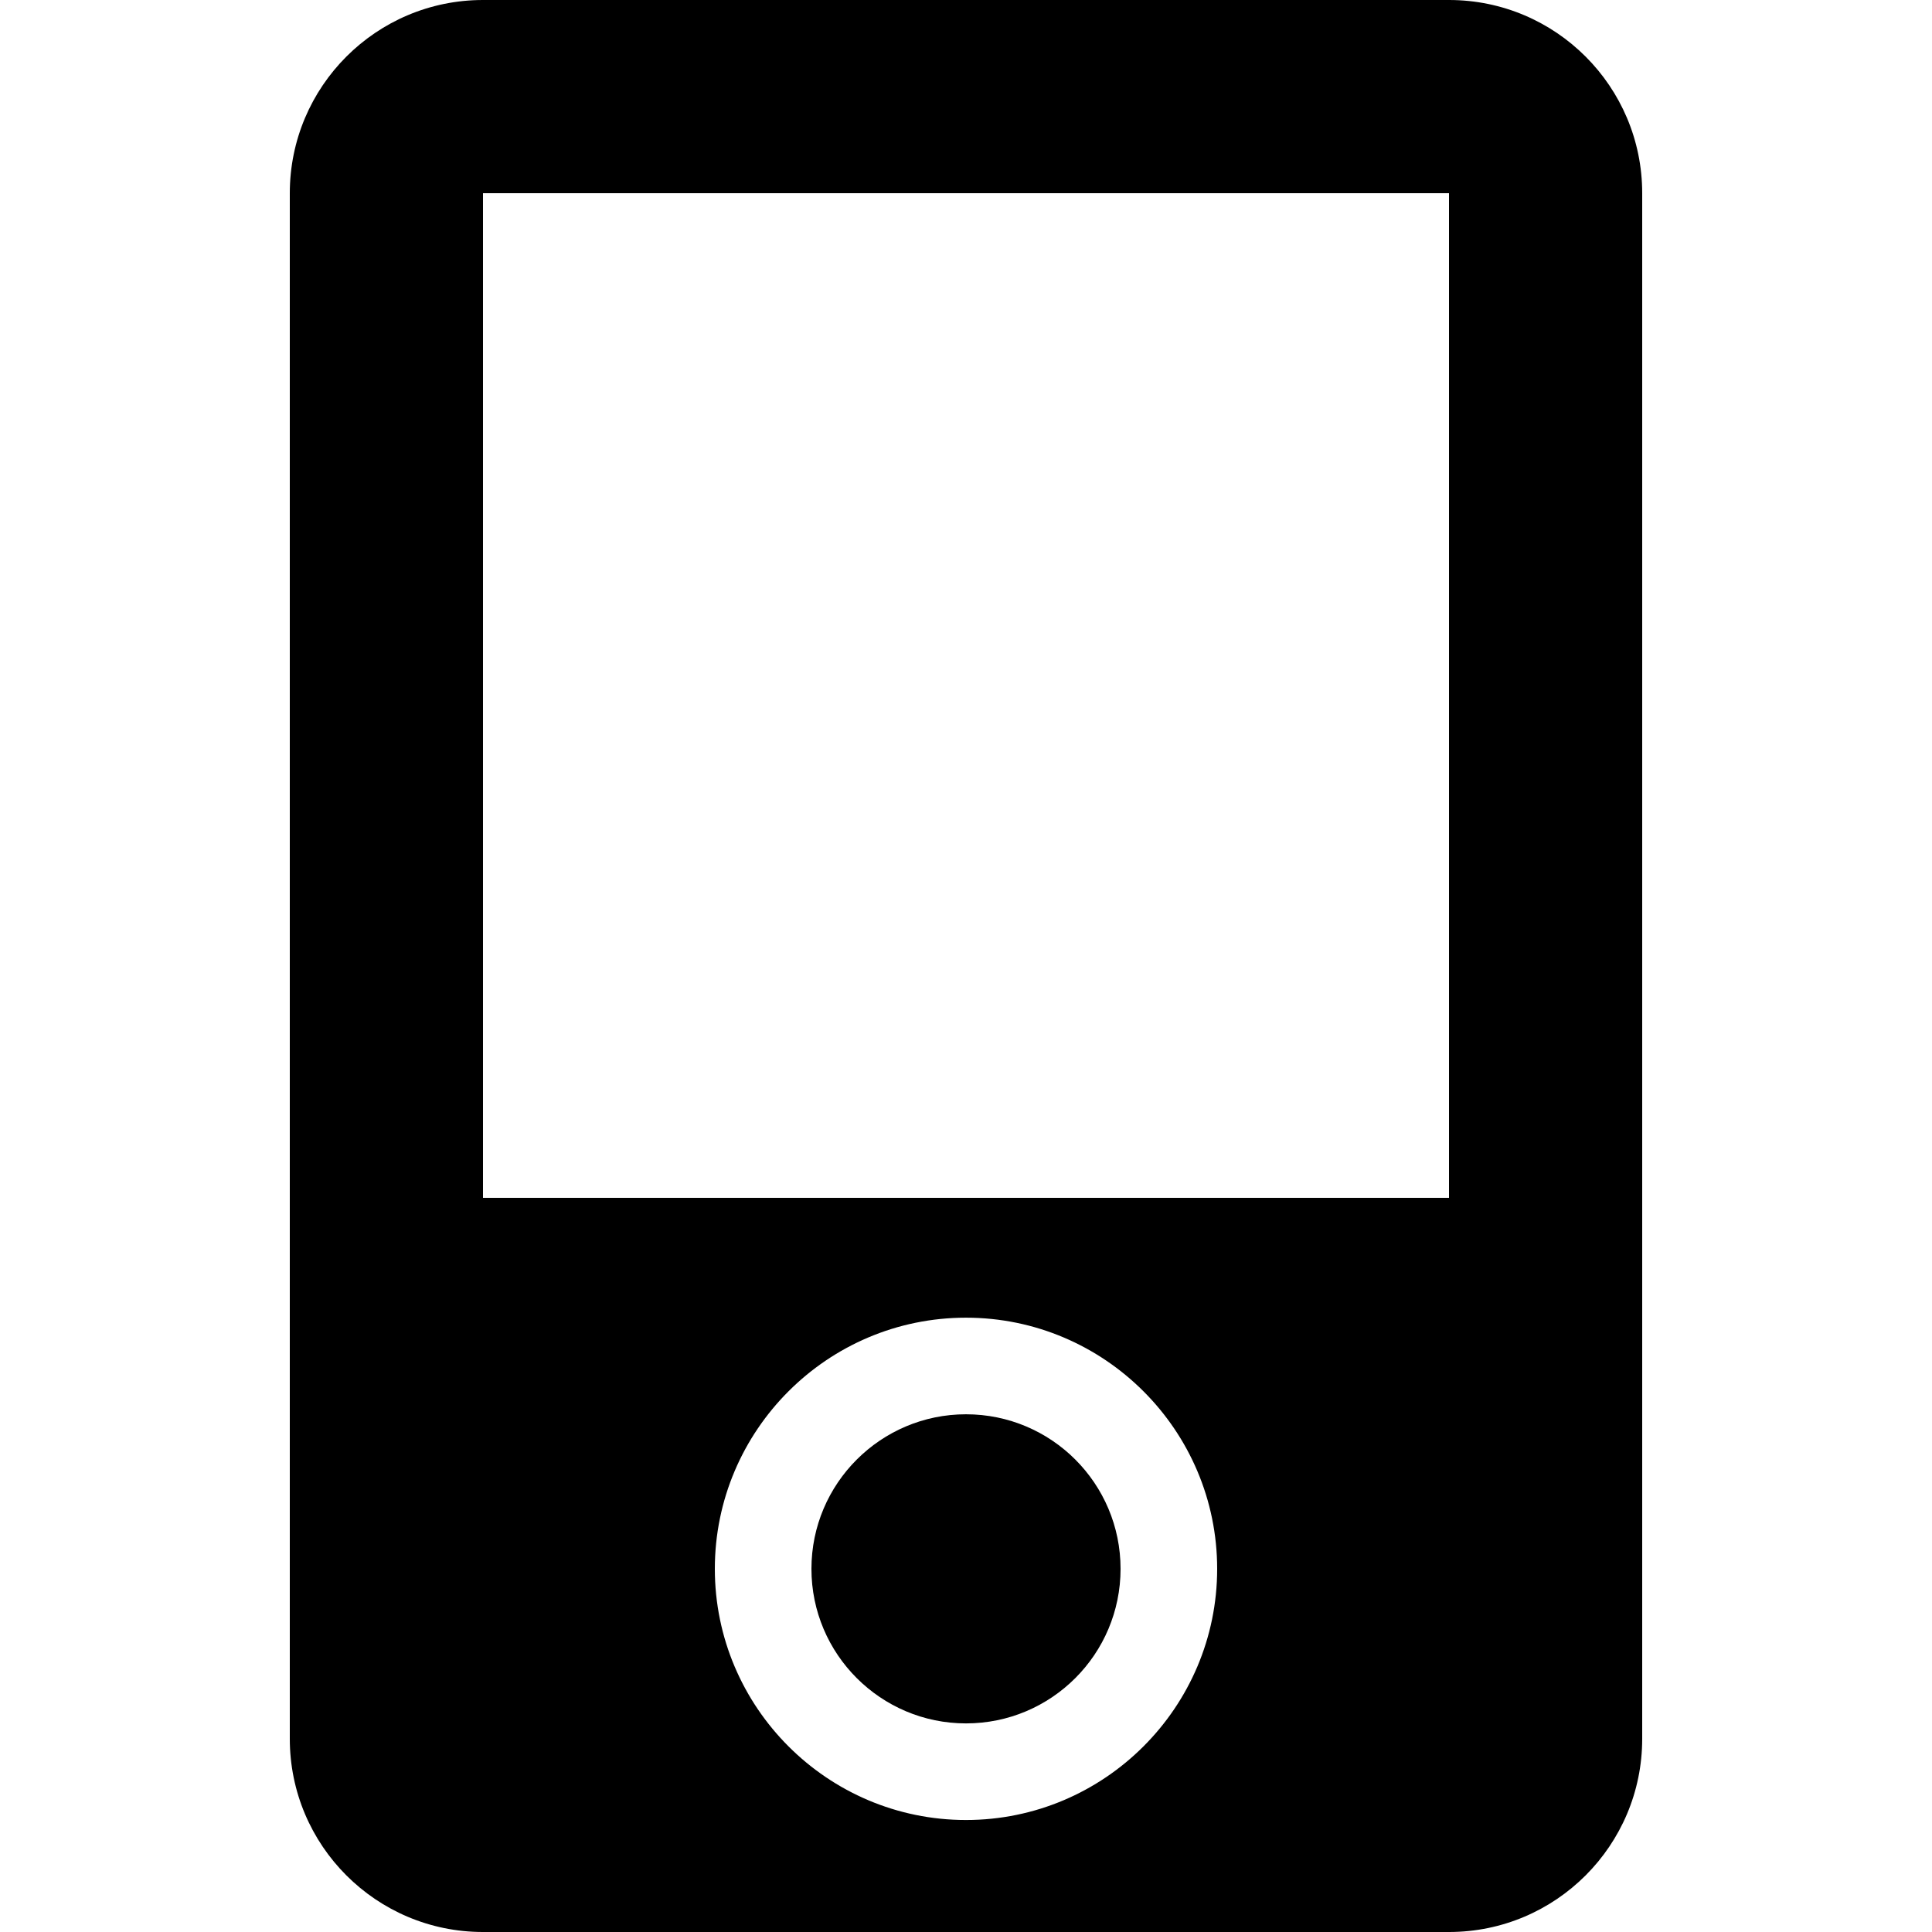
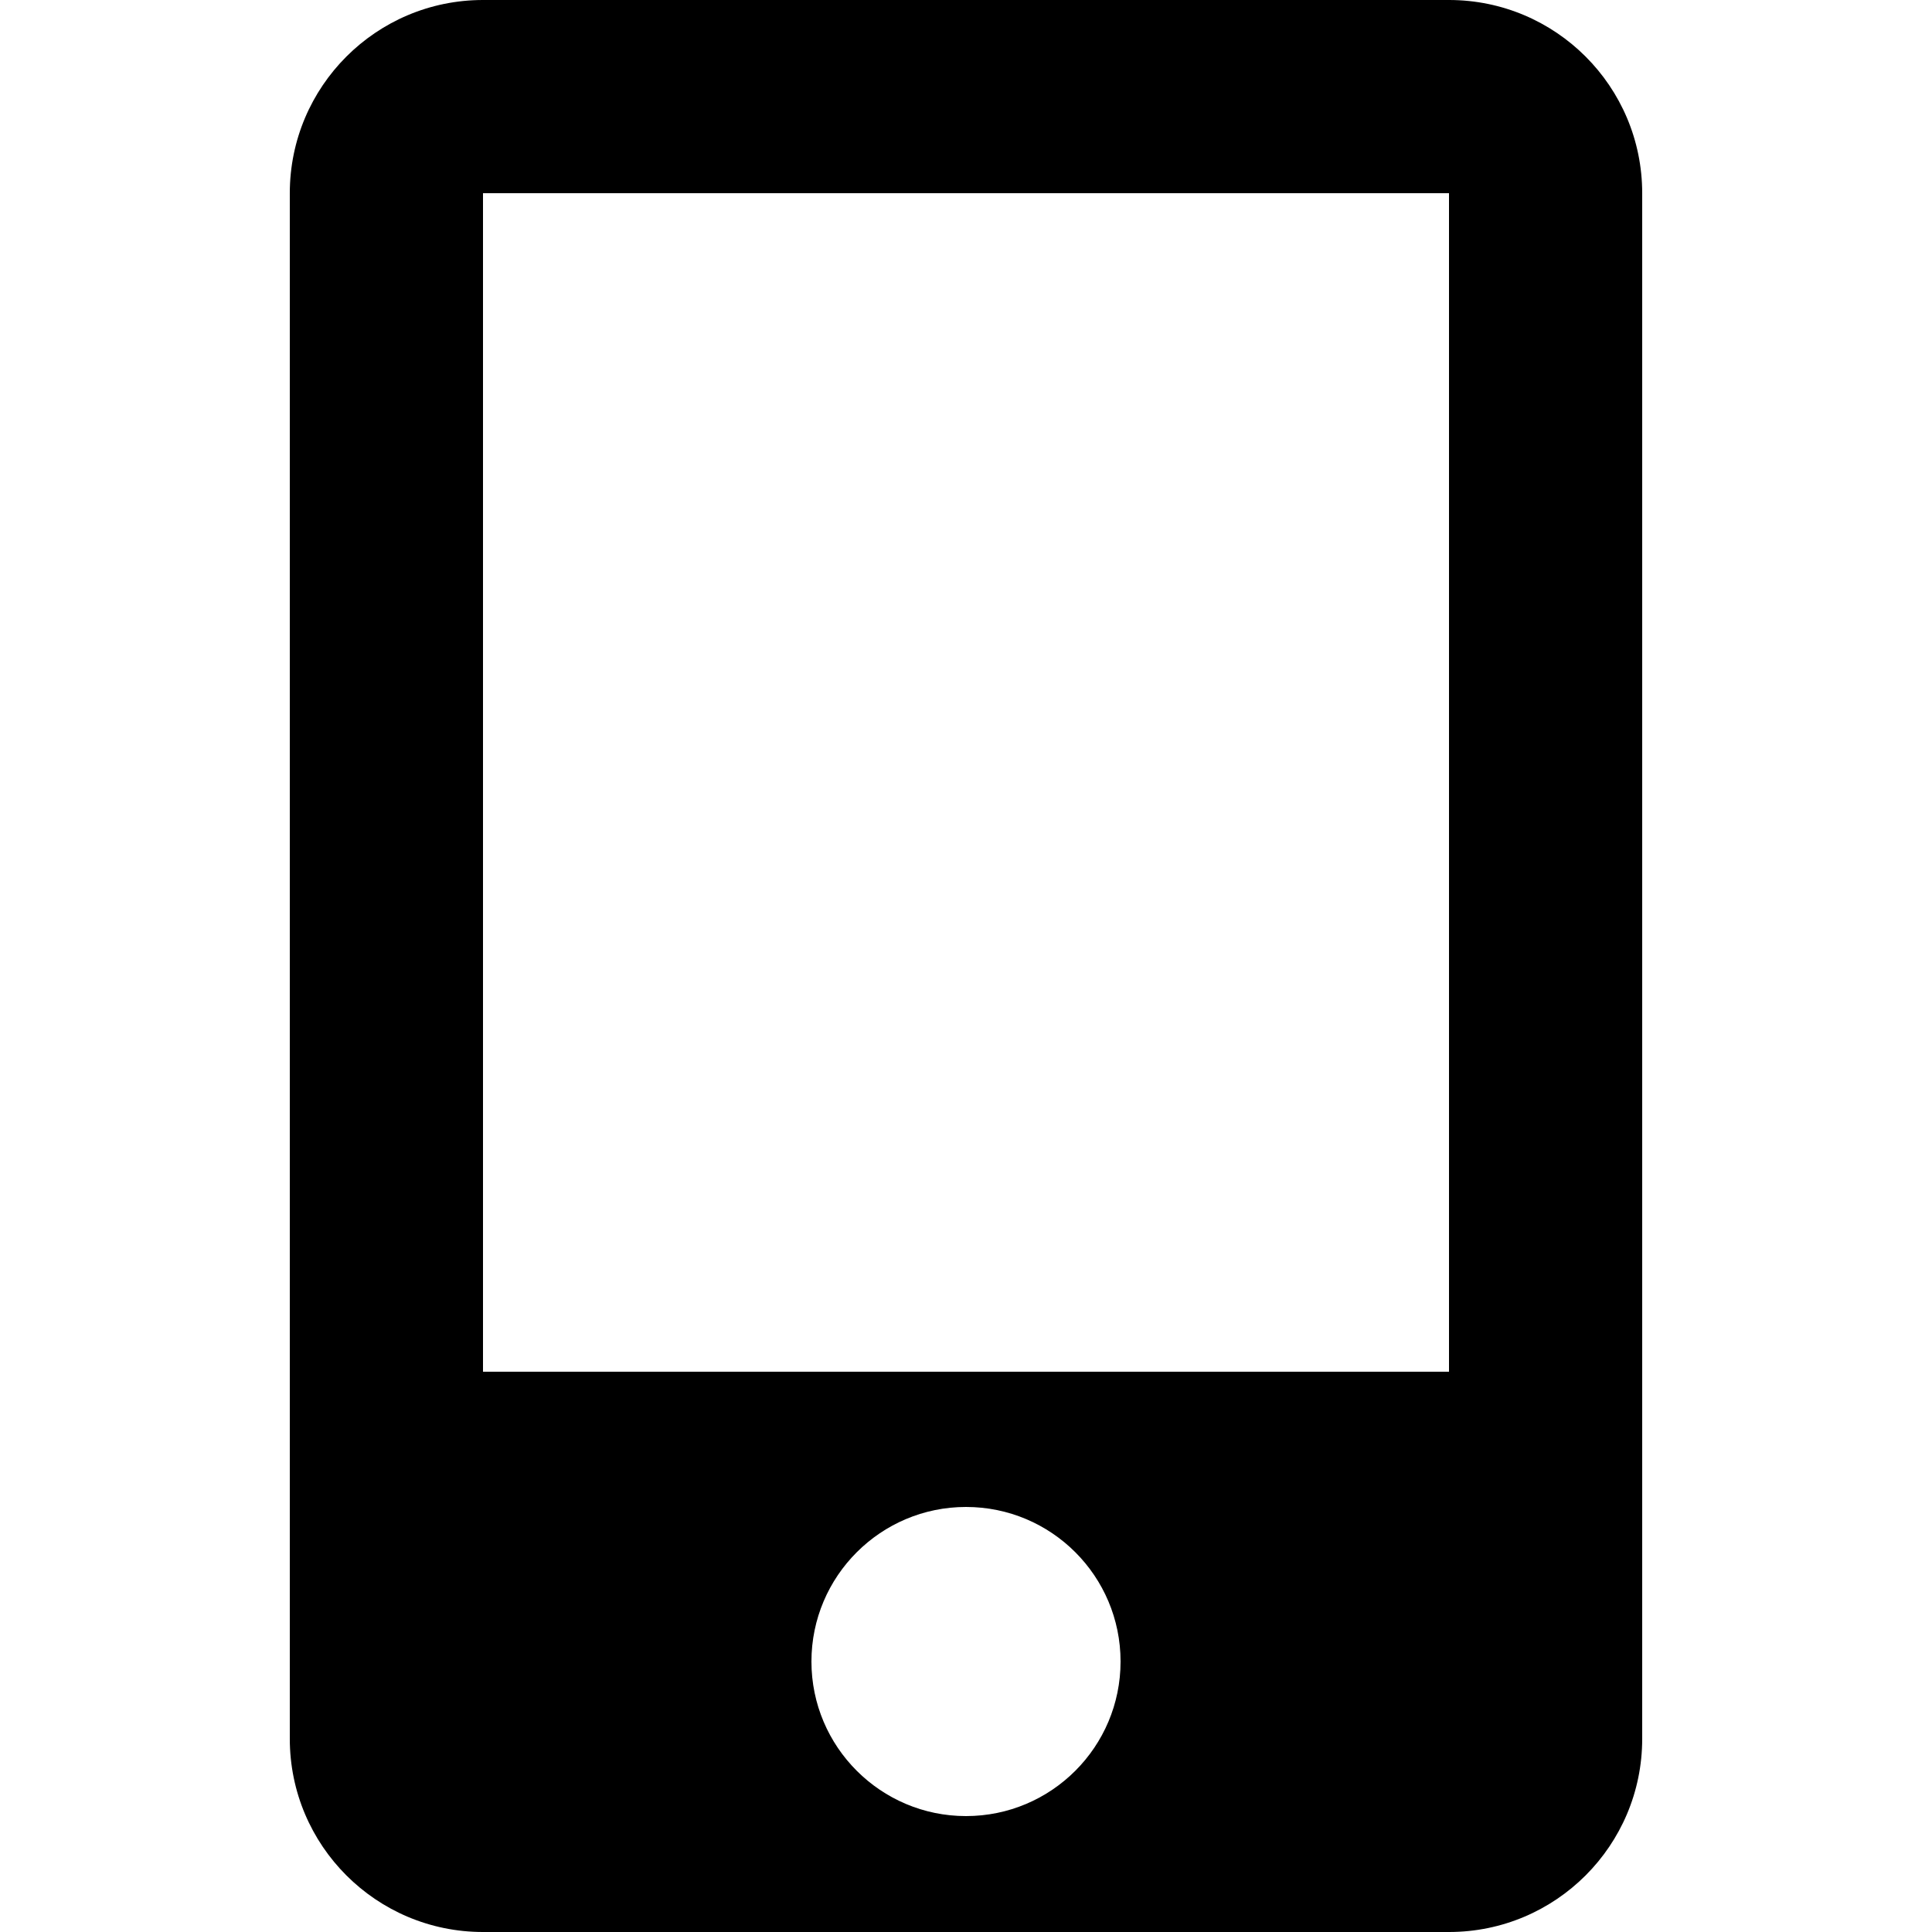
<svg xmlns="http://www.w3.org/2000/svg" version="1.1" x="0px" y="0px" width="100px" height="100px" viewBox="0 0 100 100" enable-background="new 0 0 100 100" xml:space="preserve">
  <g id="Layer_3" display="none">
</g>
  <g id="Your_Icon">
</g>
  <g id="Layer_4">
    <g>
-       <path d="M75,0H25c-5.523,0-10,4.478-10,10v80c0,5.522,4.477,10,10,10h50c5.523,0,10-4.478,10-10V10C85,4.478,80.523,0,75,0z     M49.999,94.203c-7.167,0-12.999-5.832-12.999-13s5.832-13,12.999-13c7.169,0,13.001,5.832,13.001,13S57.168,94.203,49.999,94.203    z M75,62H25V10h50V62z" />
-       <path d="M49.999,73.203c-4.409,0-7.999,3.582-7.999,8s3.59,8,7.999,8c4.42,0,8.001-3.582,8.001-8S54.421,73.203,49.999,73.203z" />
+       <path d="M75,0H25c-5.523,0-10,4.477-10,10v80c0,5.522,4.477,10,10,10h50c5.523,0,10-4.478,10-10V10C85,4.477,80.523,0,75,0z     M75,10v61H25V10H75z M42,86c0-4.418,3.59-8,7.999-8C54.421,78,58,81.582,58,86s-3.581,8-8.001,8C45.59,94,42,90.418,42,86z" />
    </g>
  </g>
</svg>
